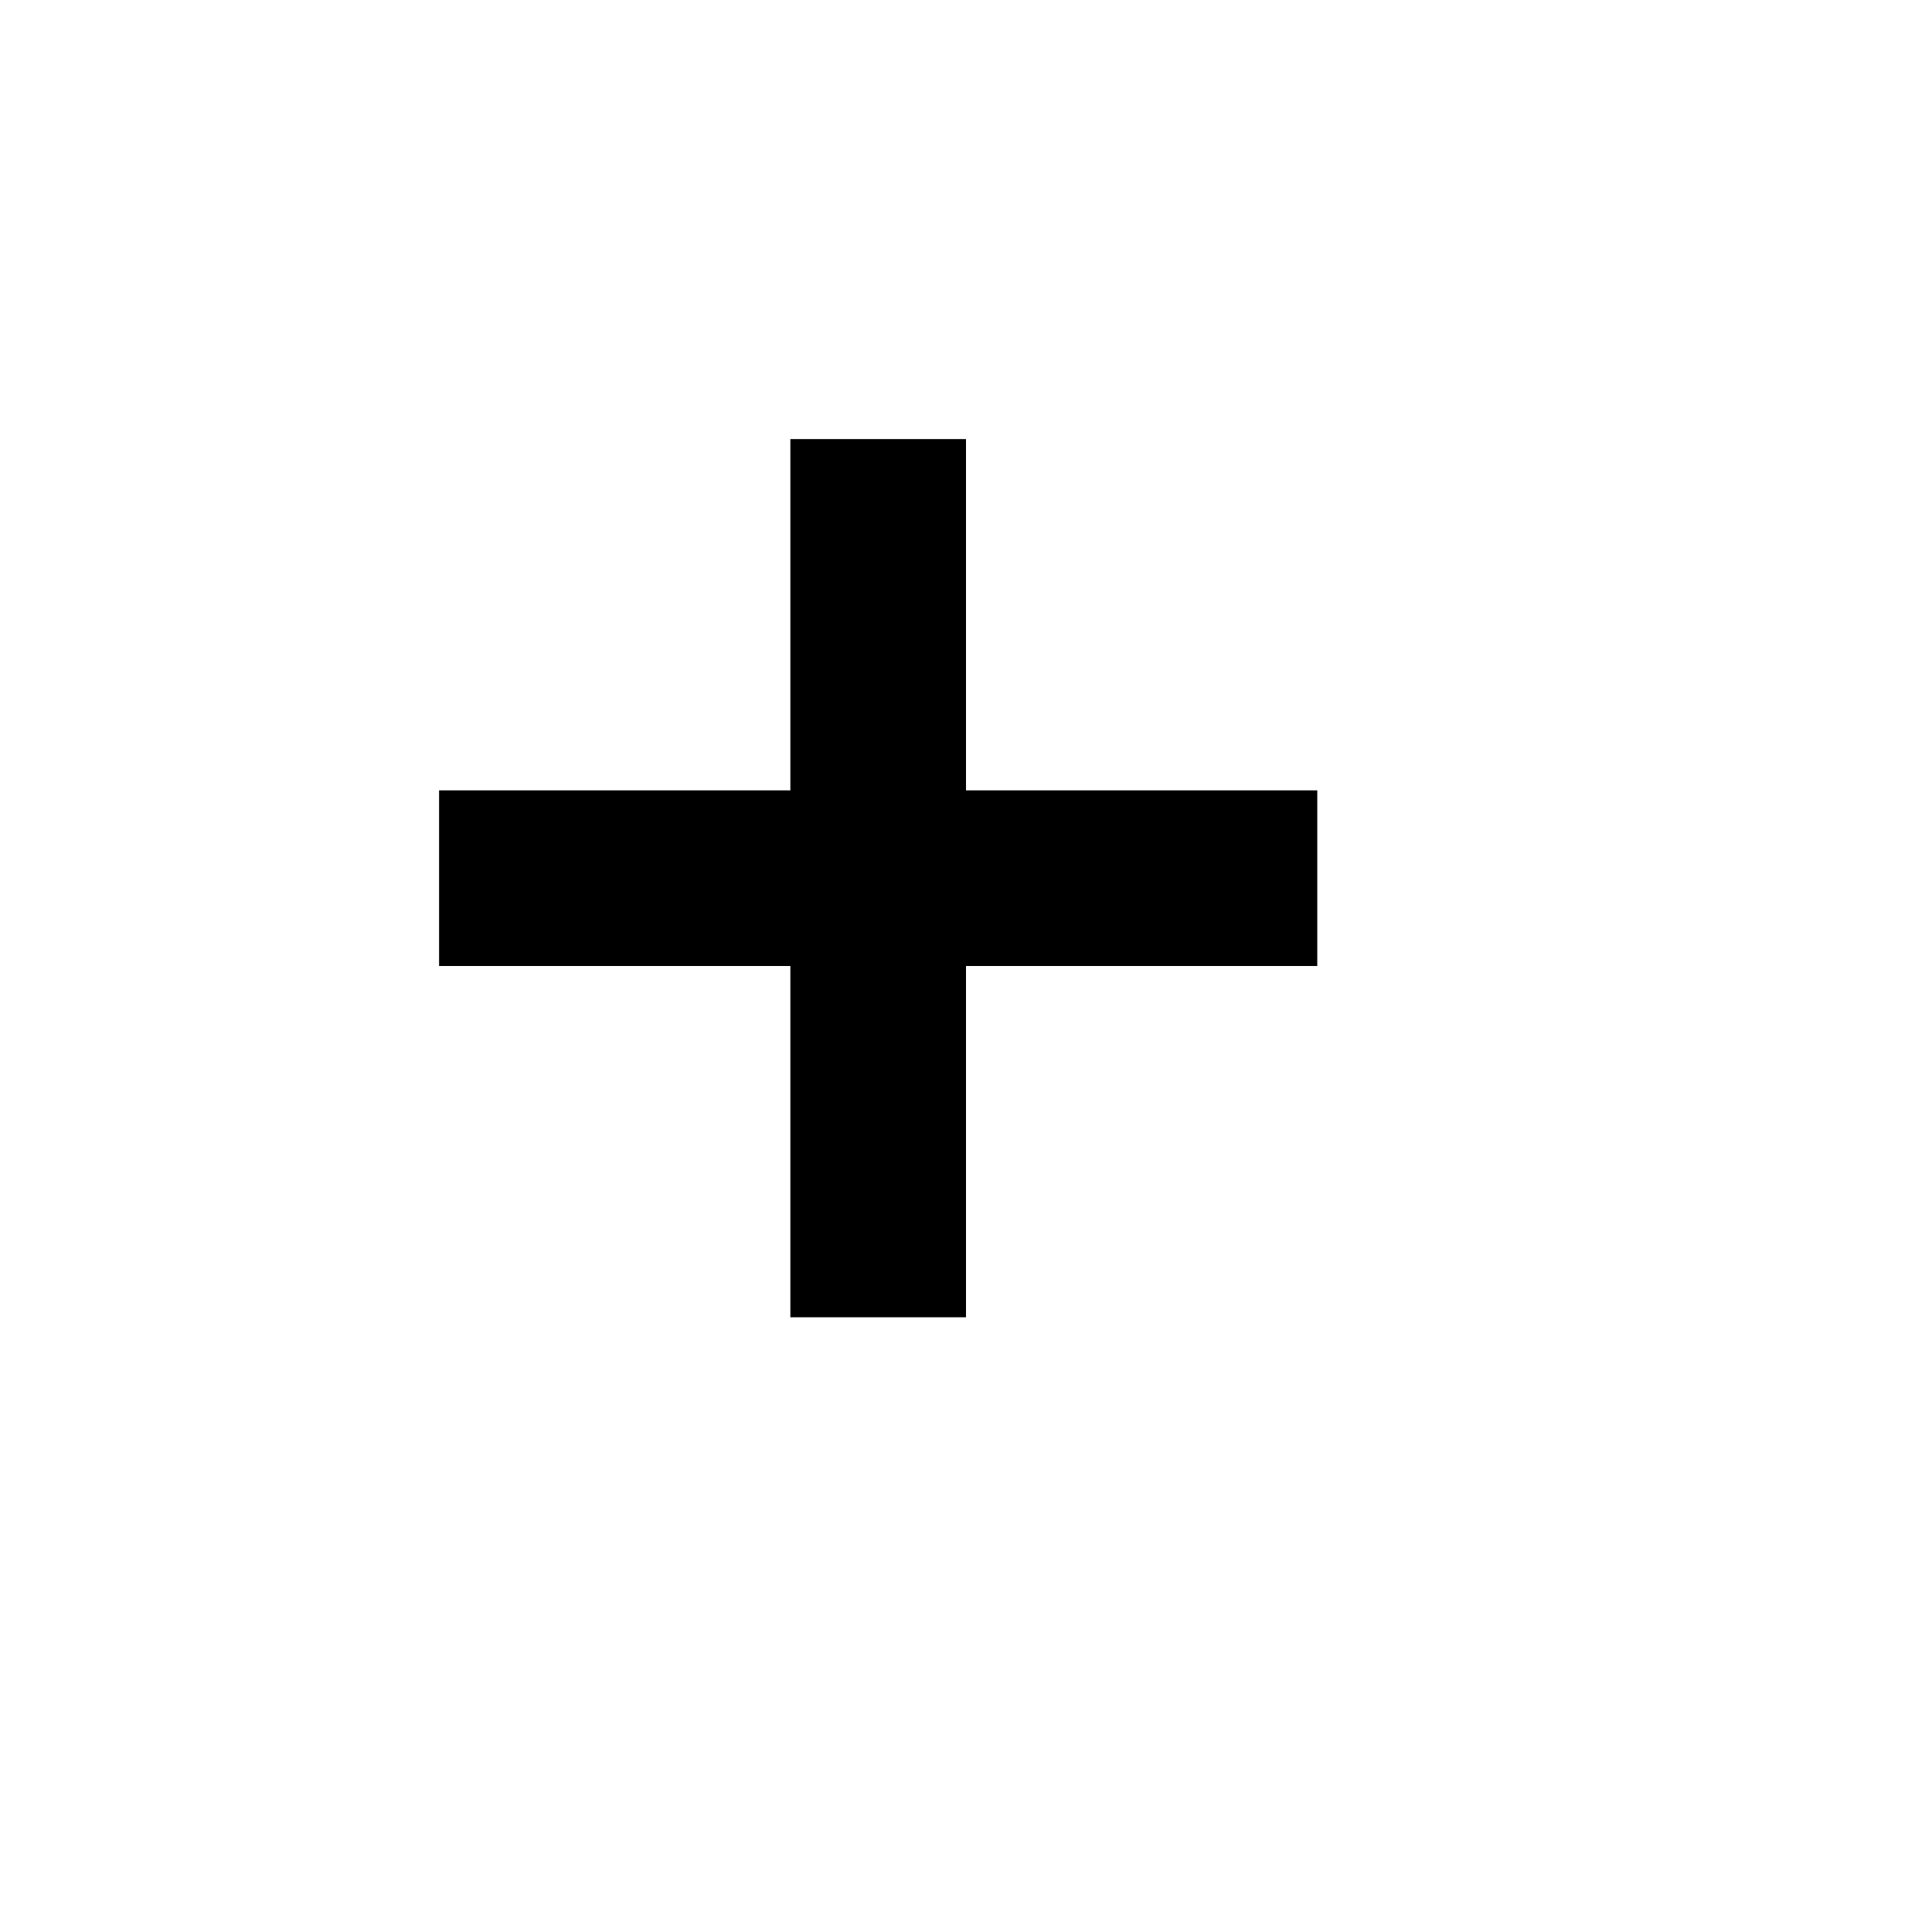
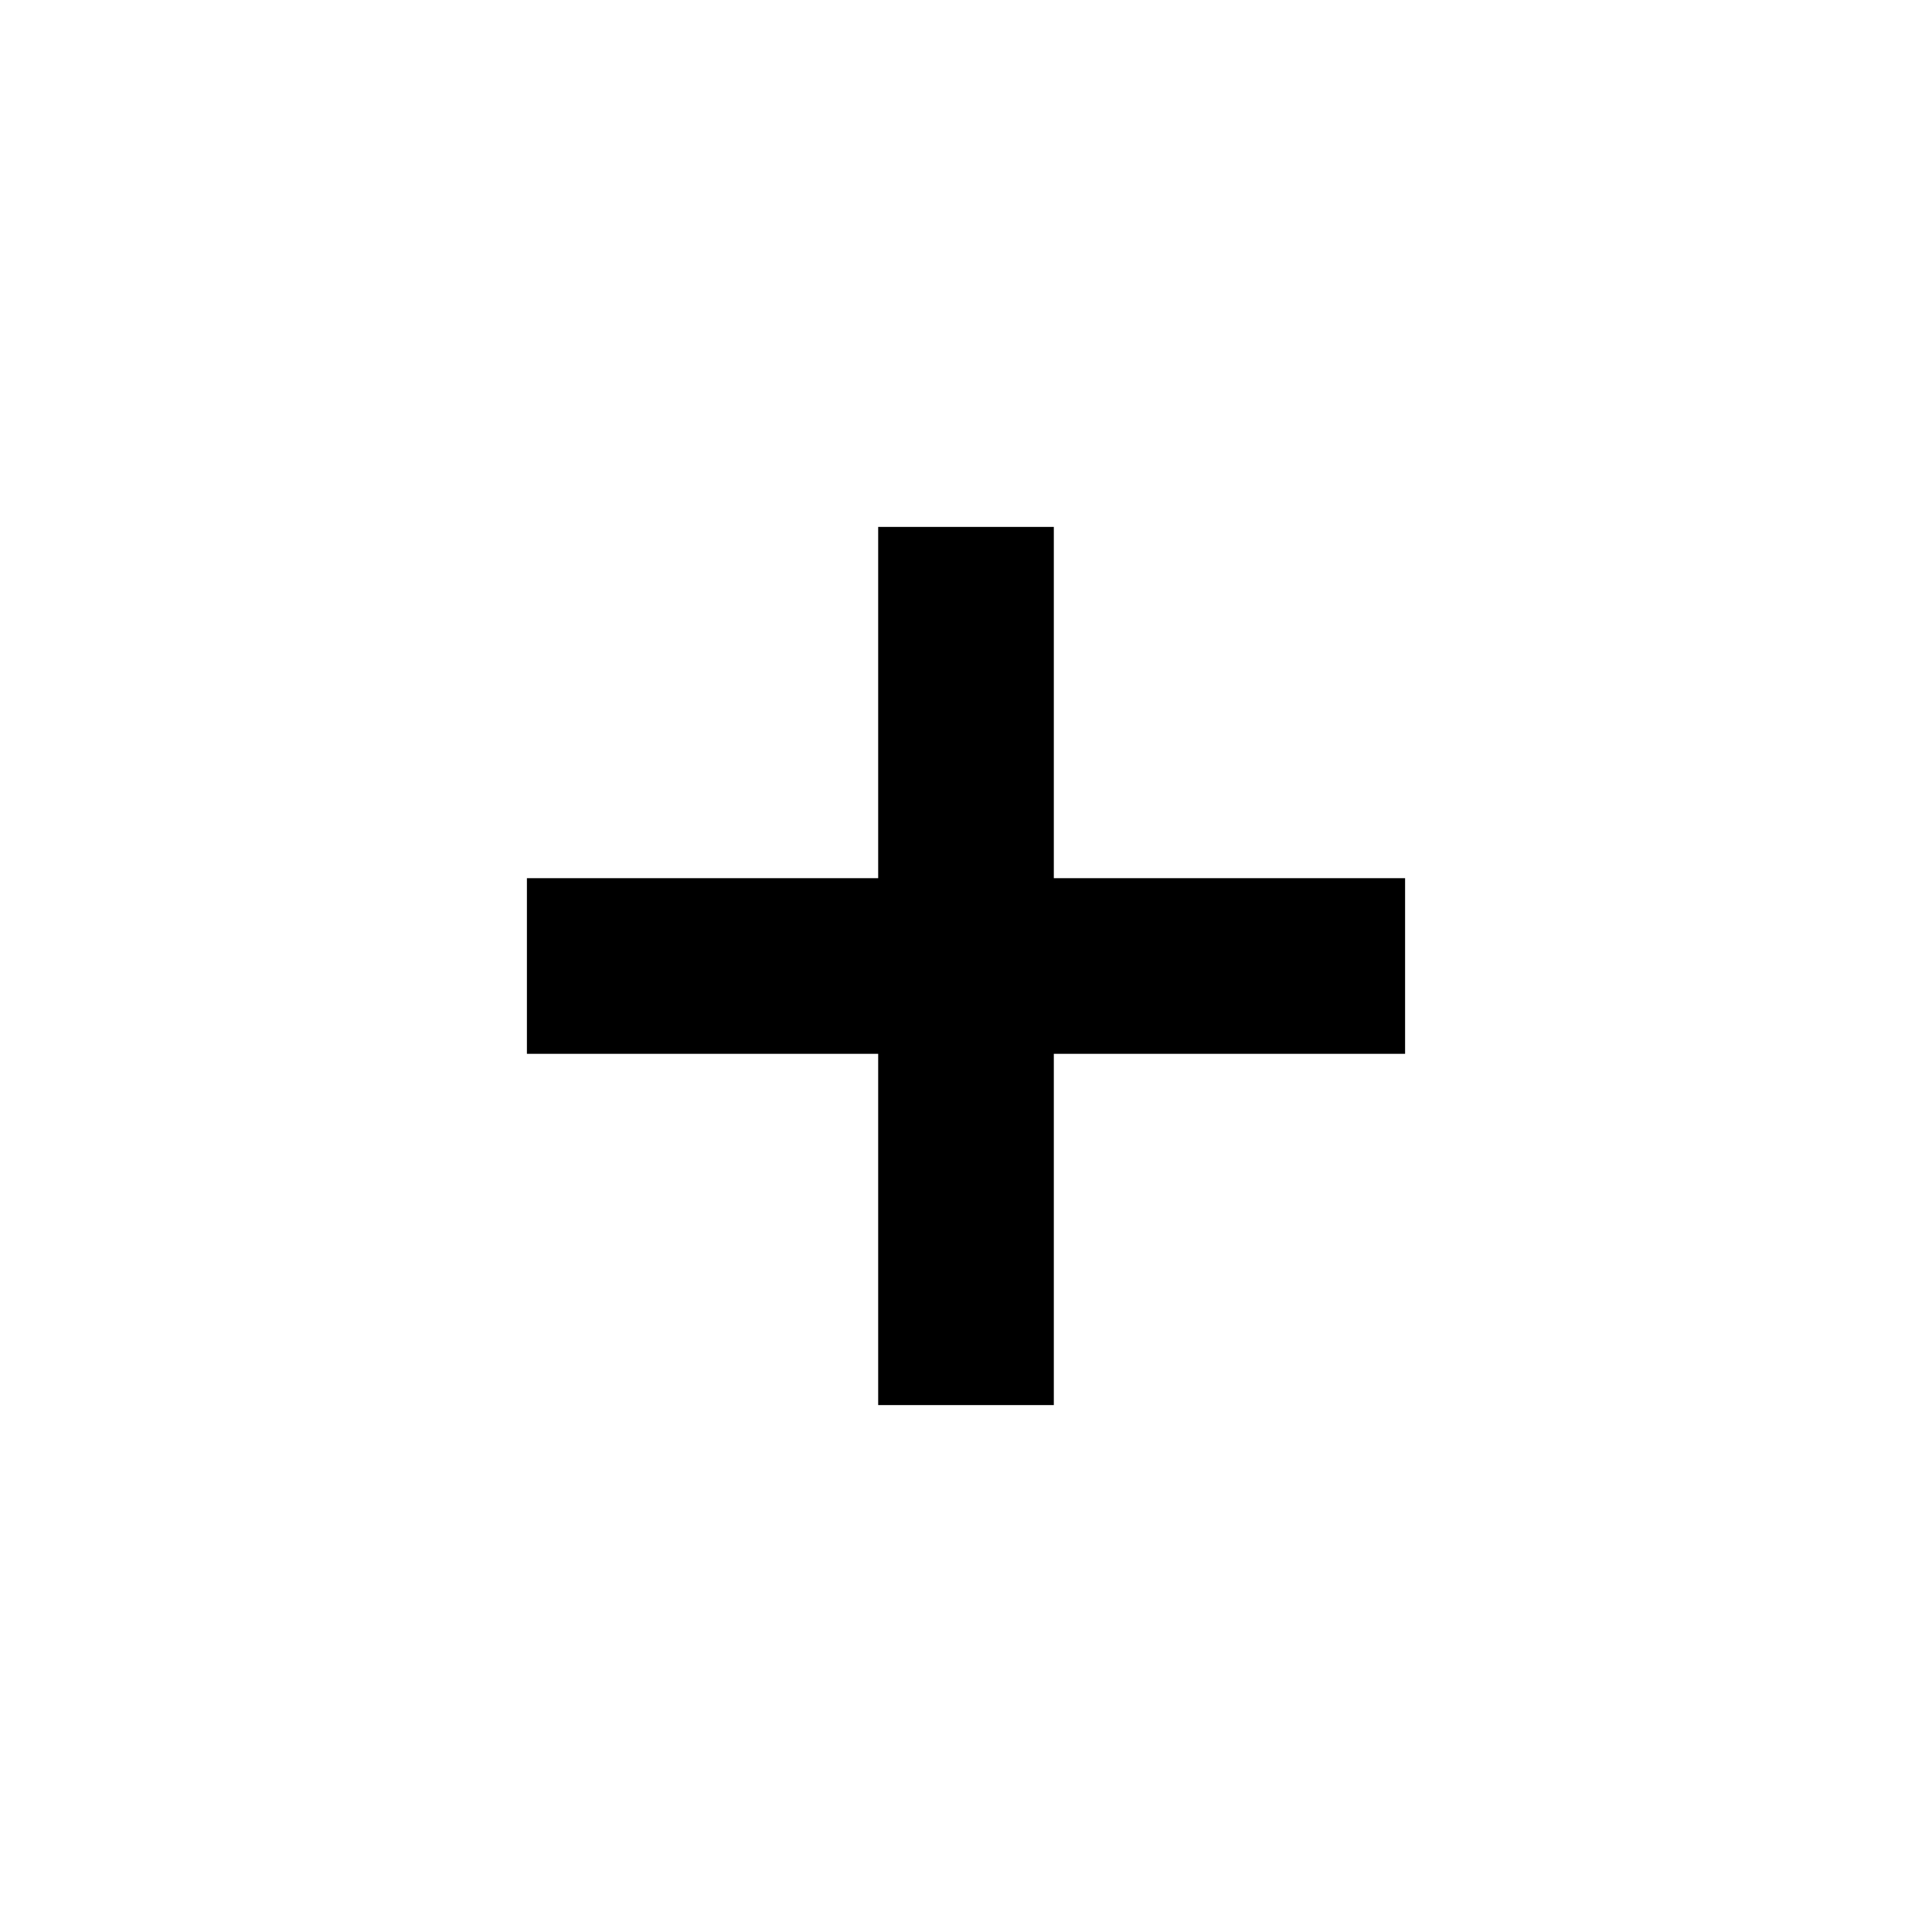
<svg xmlns="http://www.w3.org/2000/svg" width="22" height="22" viewbox="0 0 22 22">
-   <path fill-rule="evenodd" fill="#000" transform="translate(5 5)" d="M10.000,6.000 L6.000,6.000 L6.000,10.000 L4.000,10.000 L4.000,6.000 L0.000,6.000 L0.000,4.000 L4.000,4.000 L4.000,-0.000 L6.000,-0.000 L6.000,4.000 L10.000,4.000 L10.000,6.000 Z" />
+   <path fill-rule="evenodd" fill="#000" transform="translate(6 6)" d="M10.000,6.000 L6.000,6.000 L6.000,10.000 L4.000,10.000 L4.000,6.000 L0.000,6.000 L0.000,4.000 L4.000,4.000 L4.000,-0.000 L6.000,-0.000 L6.000,4.000 L10.000,4.000 L10.000,6.000 Z" />
</svg>
